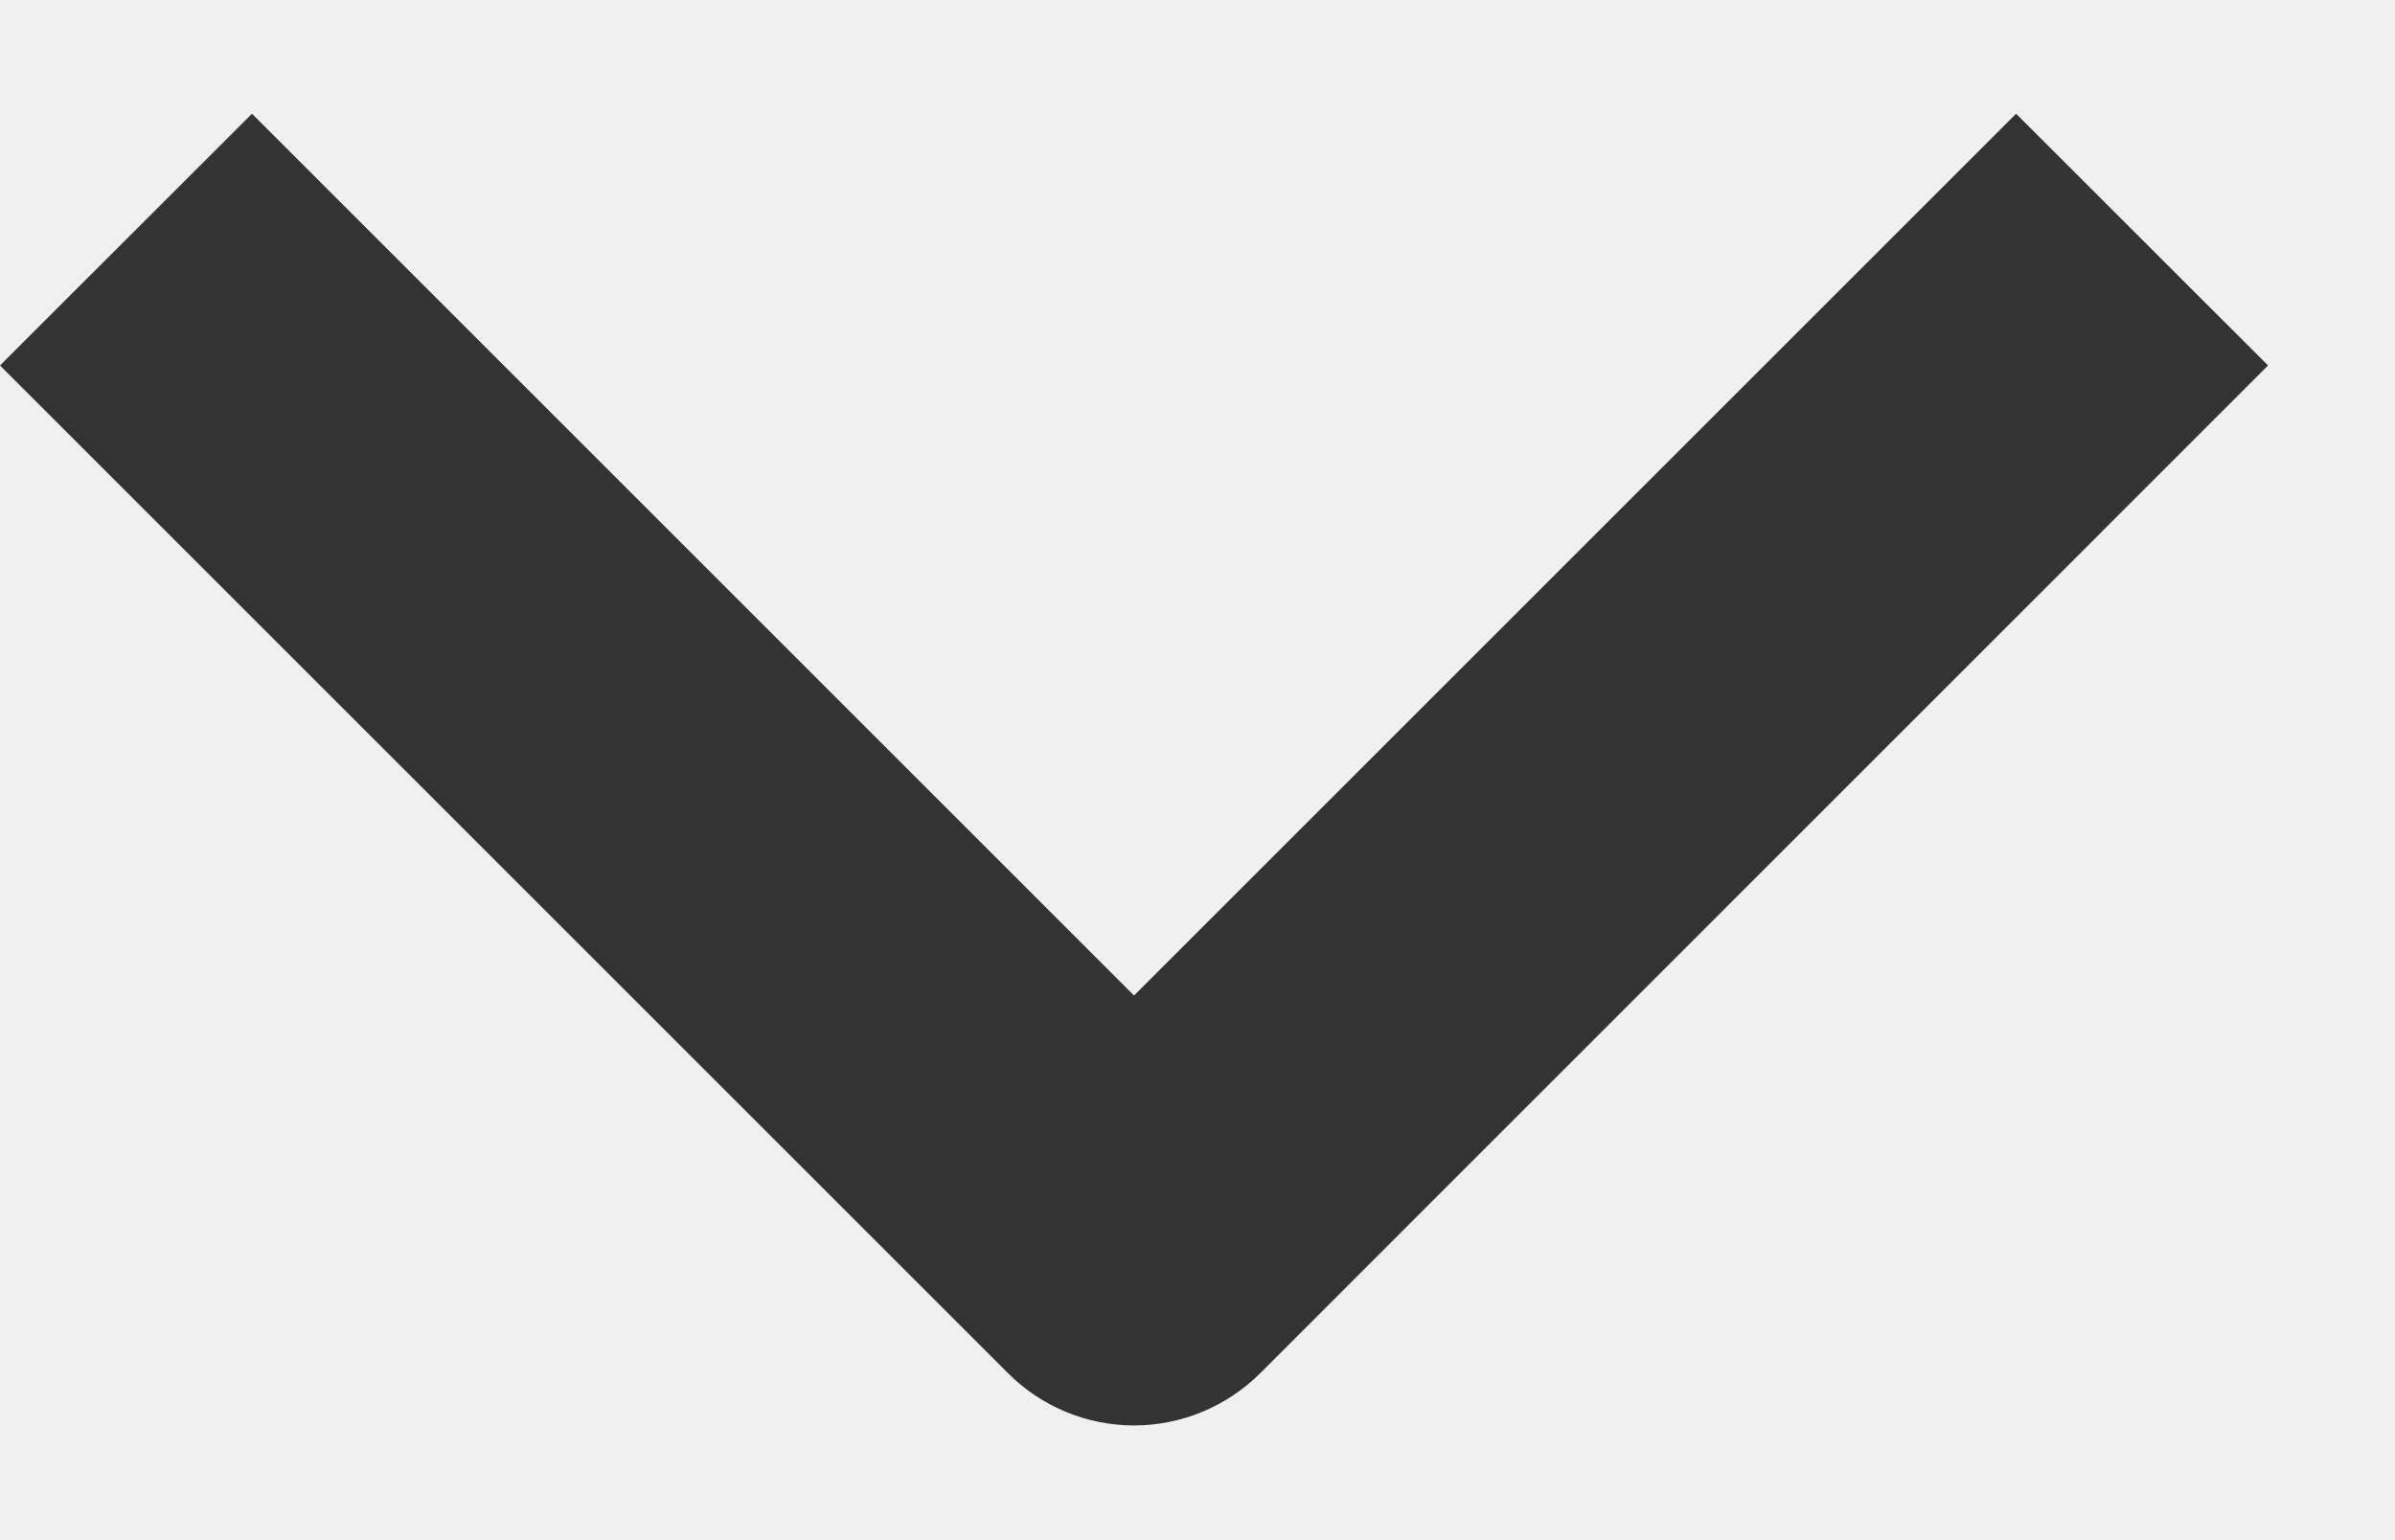
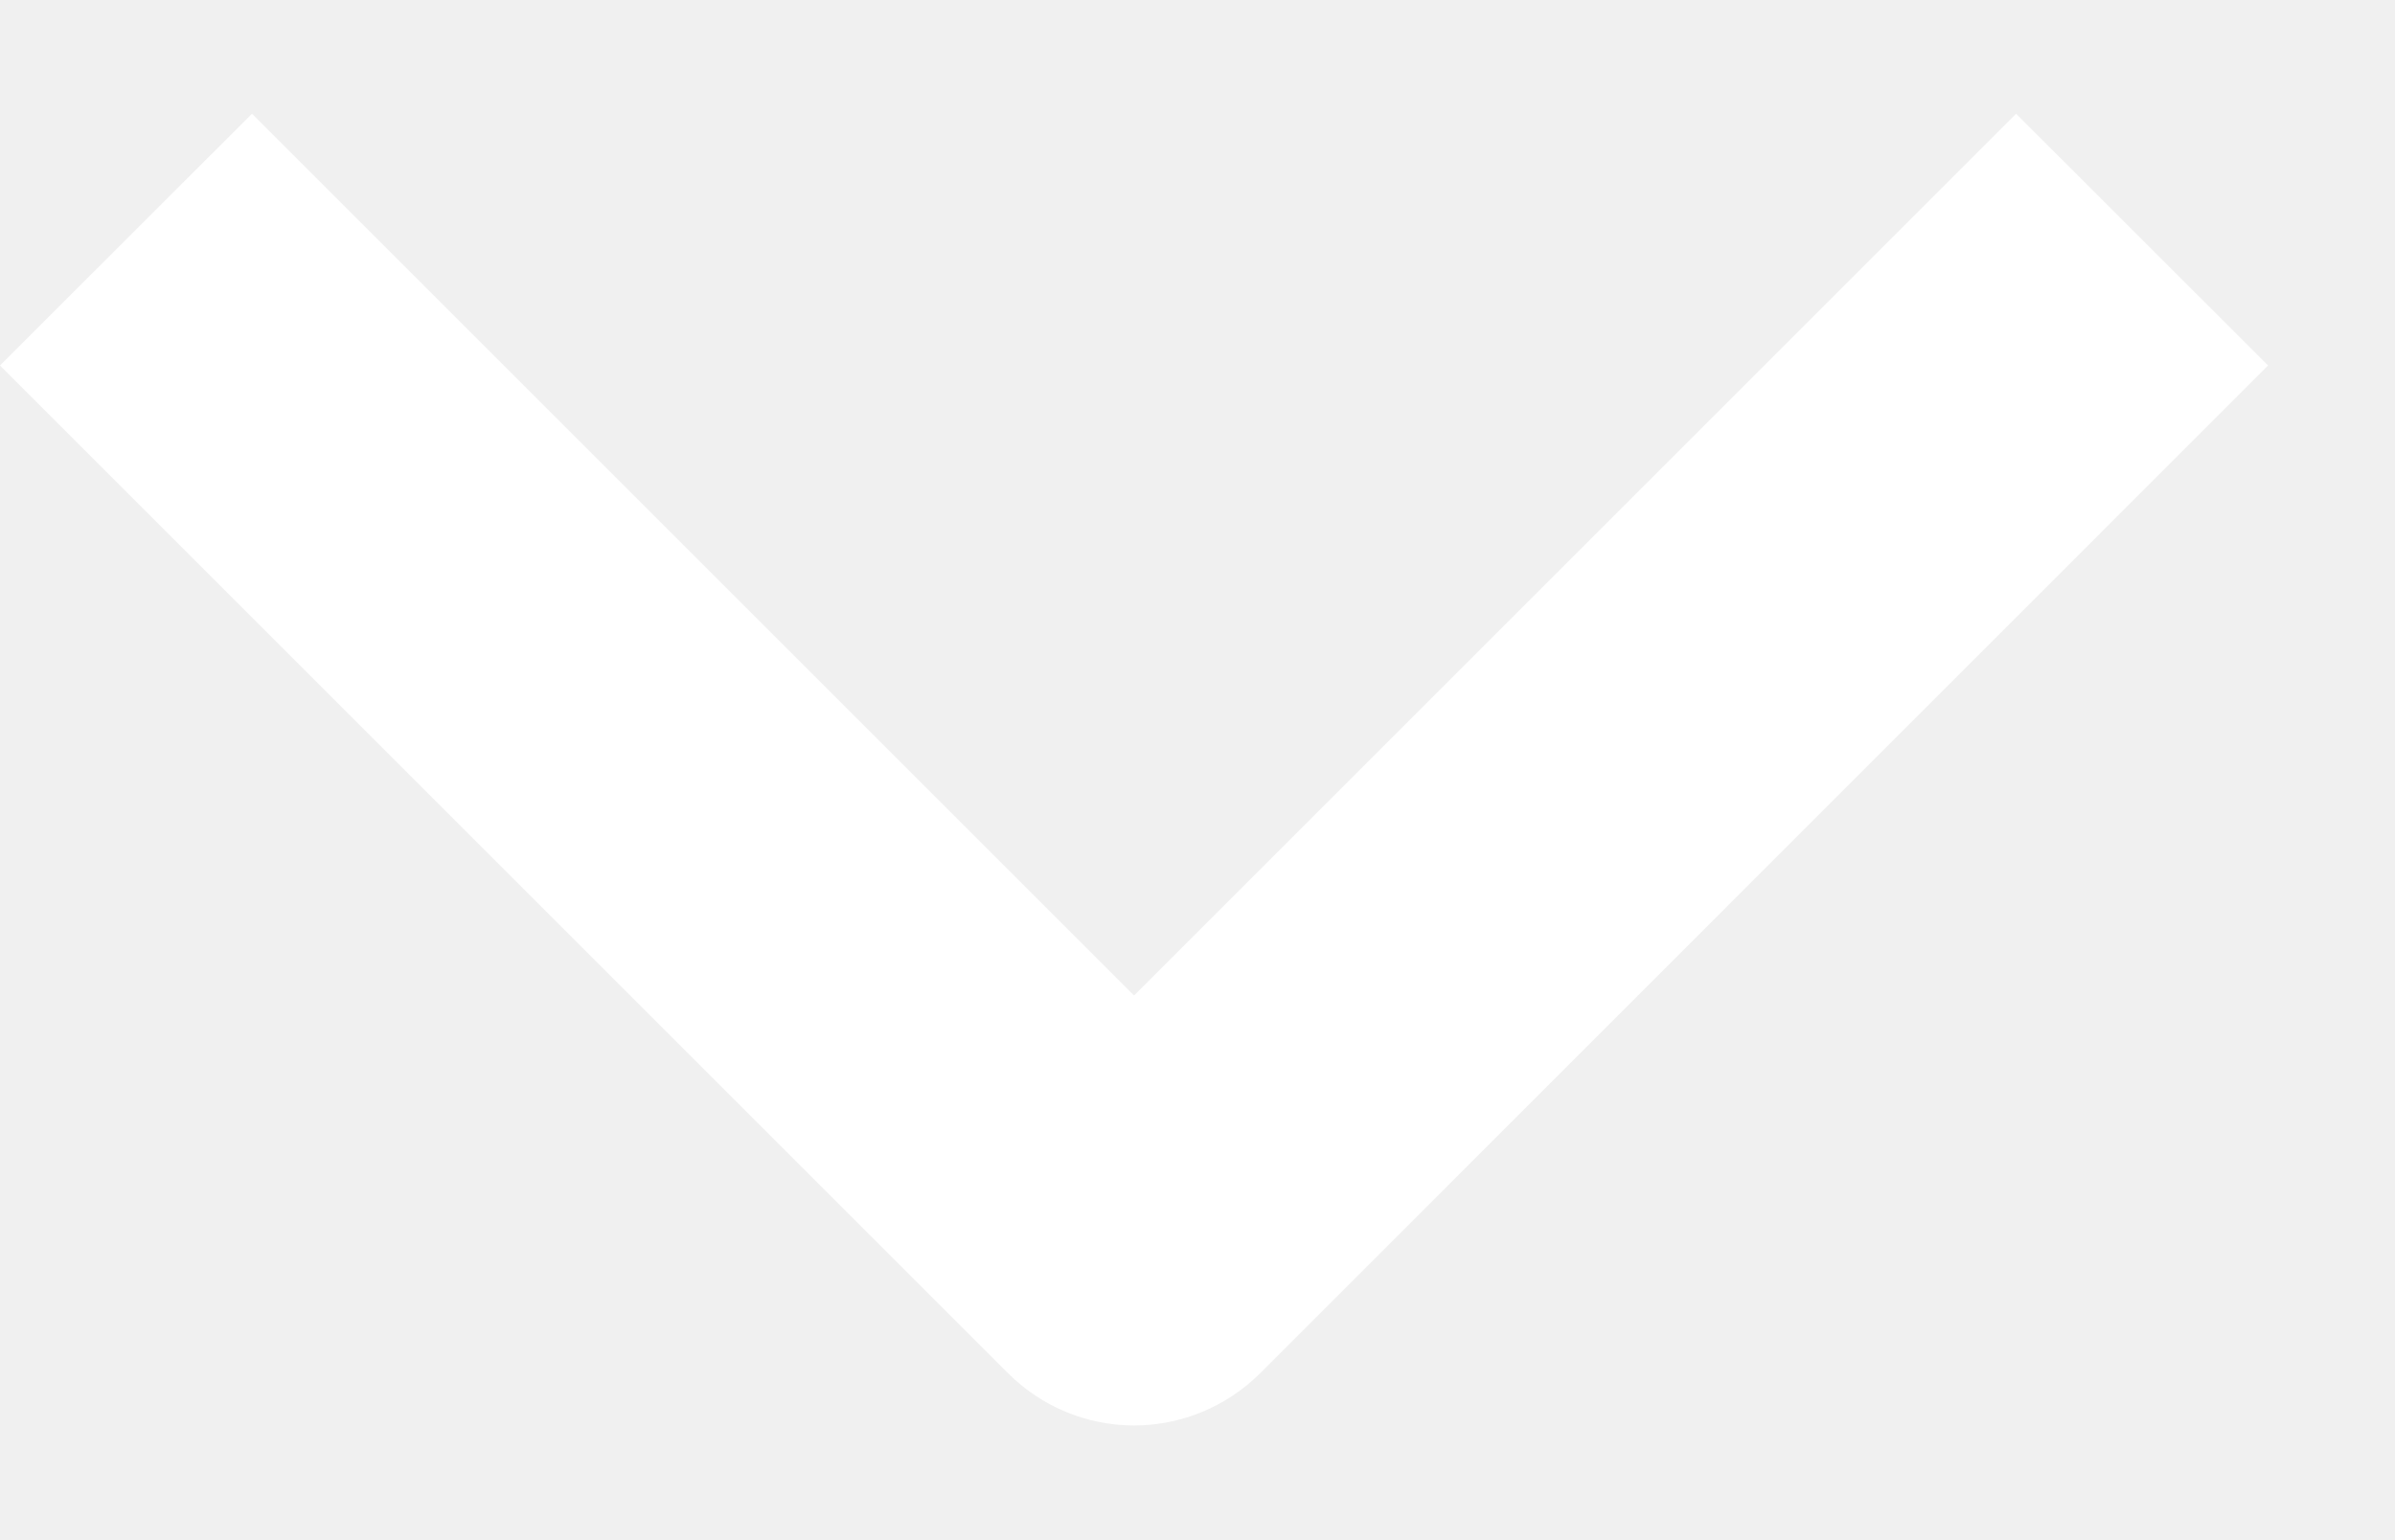
<svg xmlns="http://www.w3.org/2000/svg" width="14" height="9" viewBox="0 0 14 9" fill="none">
-   <path fill-rule="evenodd" clip-rule="evenodd" d="M5.893 8.03L-3.27139e-05 2.137L1.473 0.665L6.629 5.821L11.785 0.665L13.258 2.137L7.366 8.03C7.17 8.225 6.905 8.335 6.629 8.335C6.353 8.335 6.088 8.225 5.893 8.03Z" fill="#333333" />
+   <path fill-rule="evenodd" clip-rule="evenodd" d="M5.893 8.03L-3.27139e-05 2.137L1.473 0.665L6.629 5.821L11.785 0.665L13.258 2.137L7.366 8.03C7.17 8.225 6.905 8.335 6.629 8.335C6.353 8.335 6.088 8.225 5.893 8.03Z" fill="#ffffff" />
</svg>
